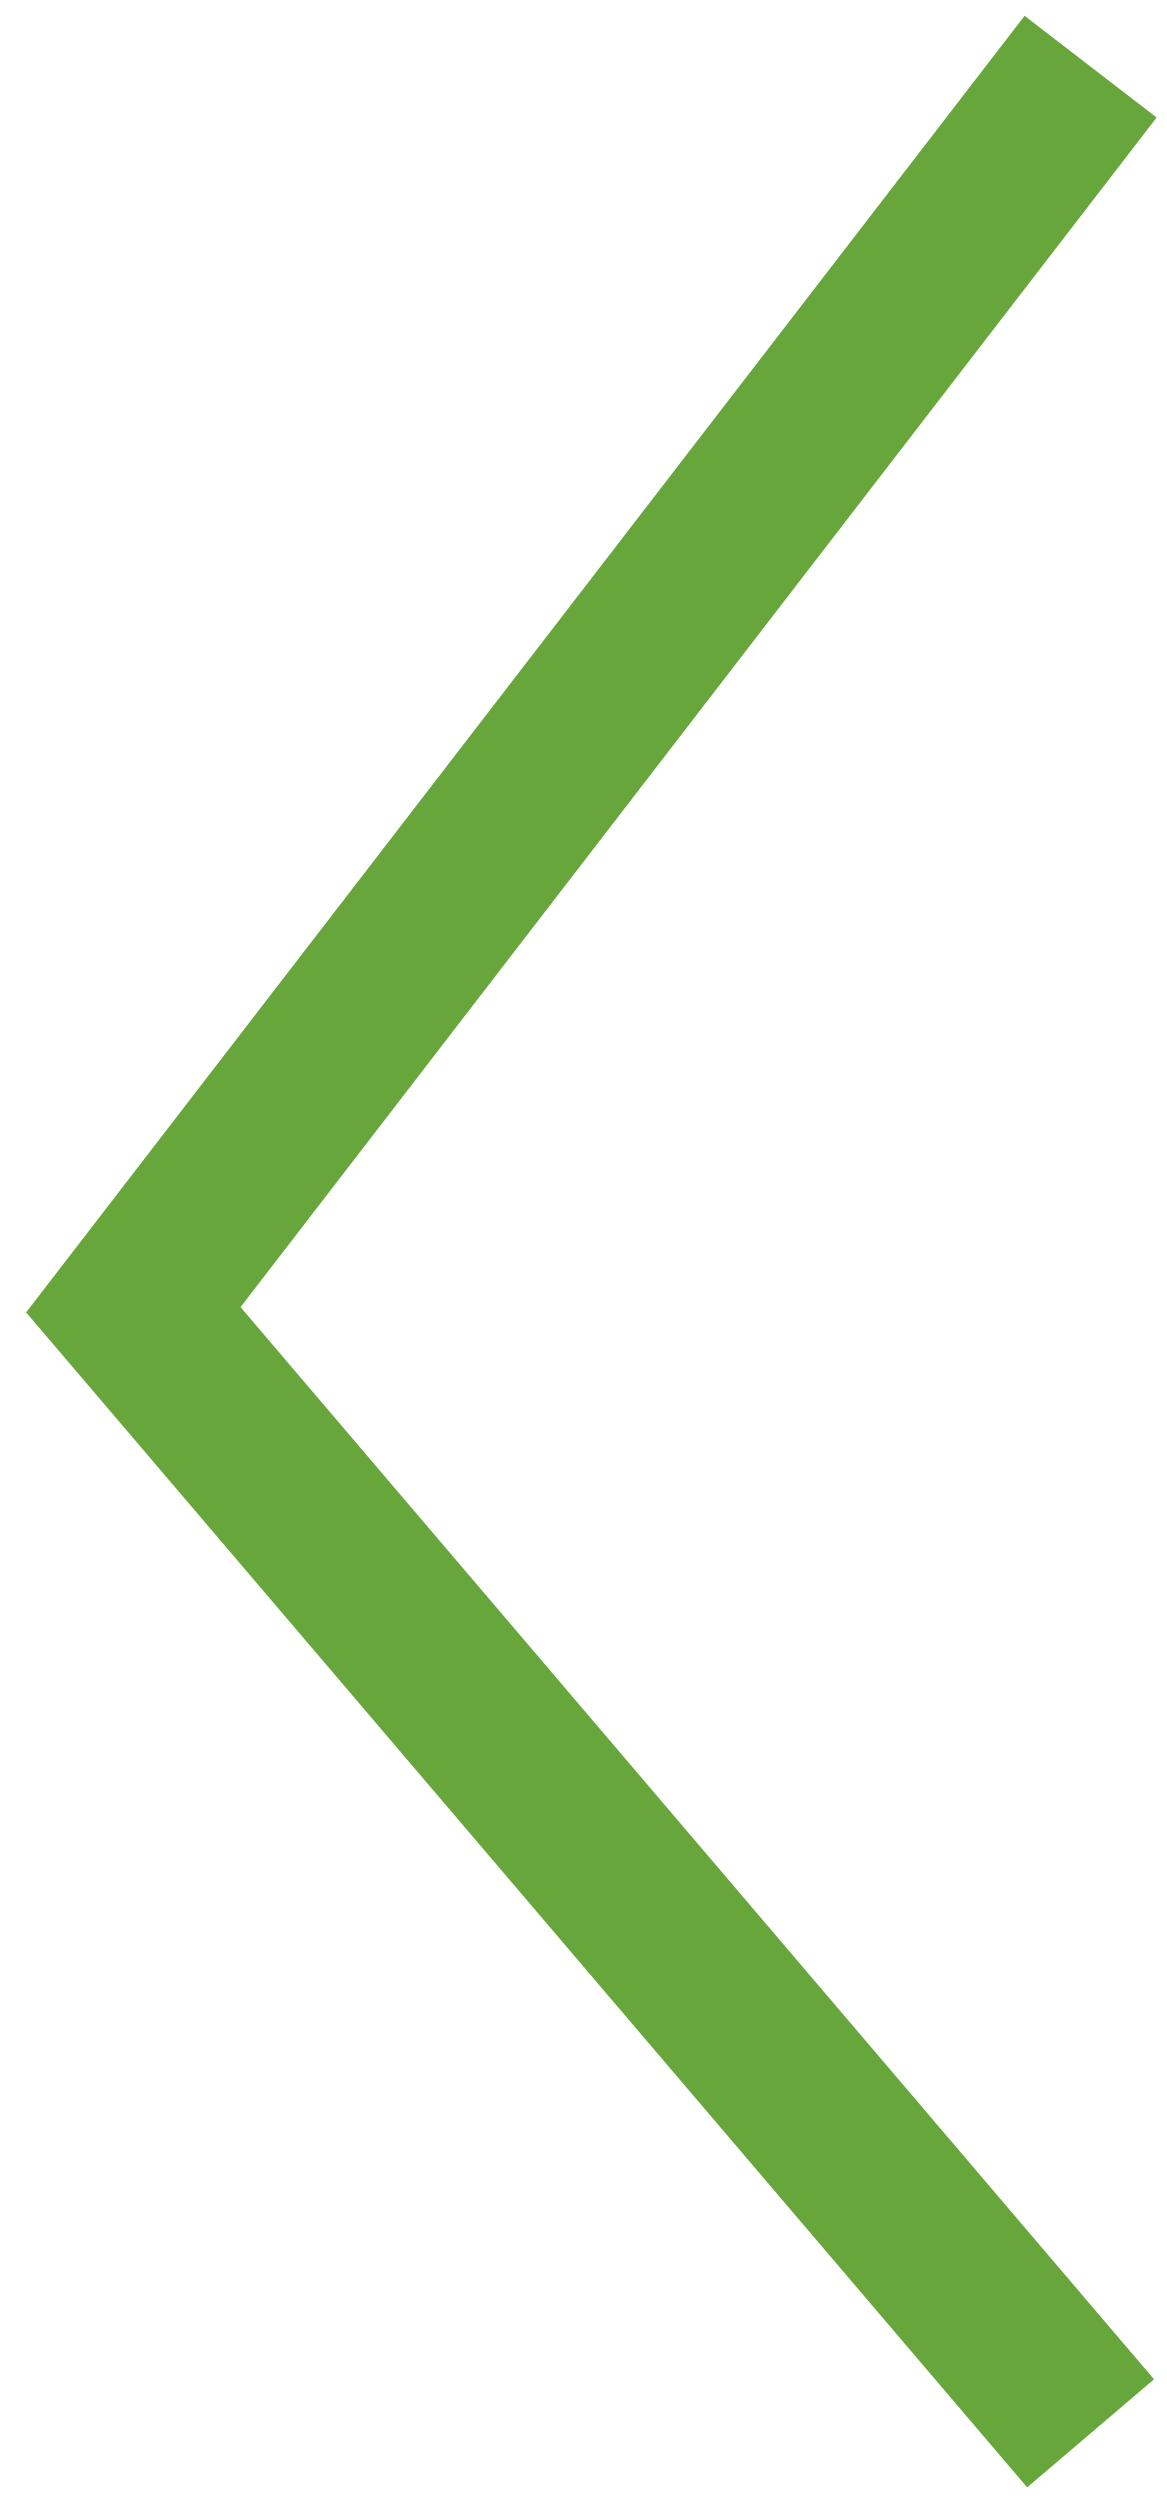
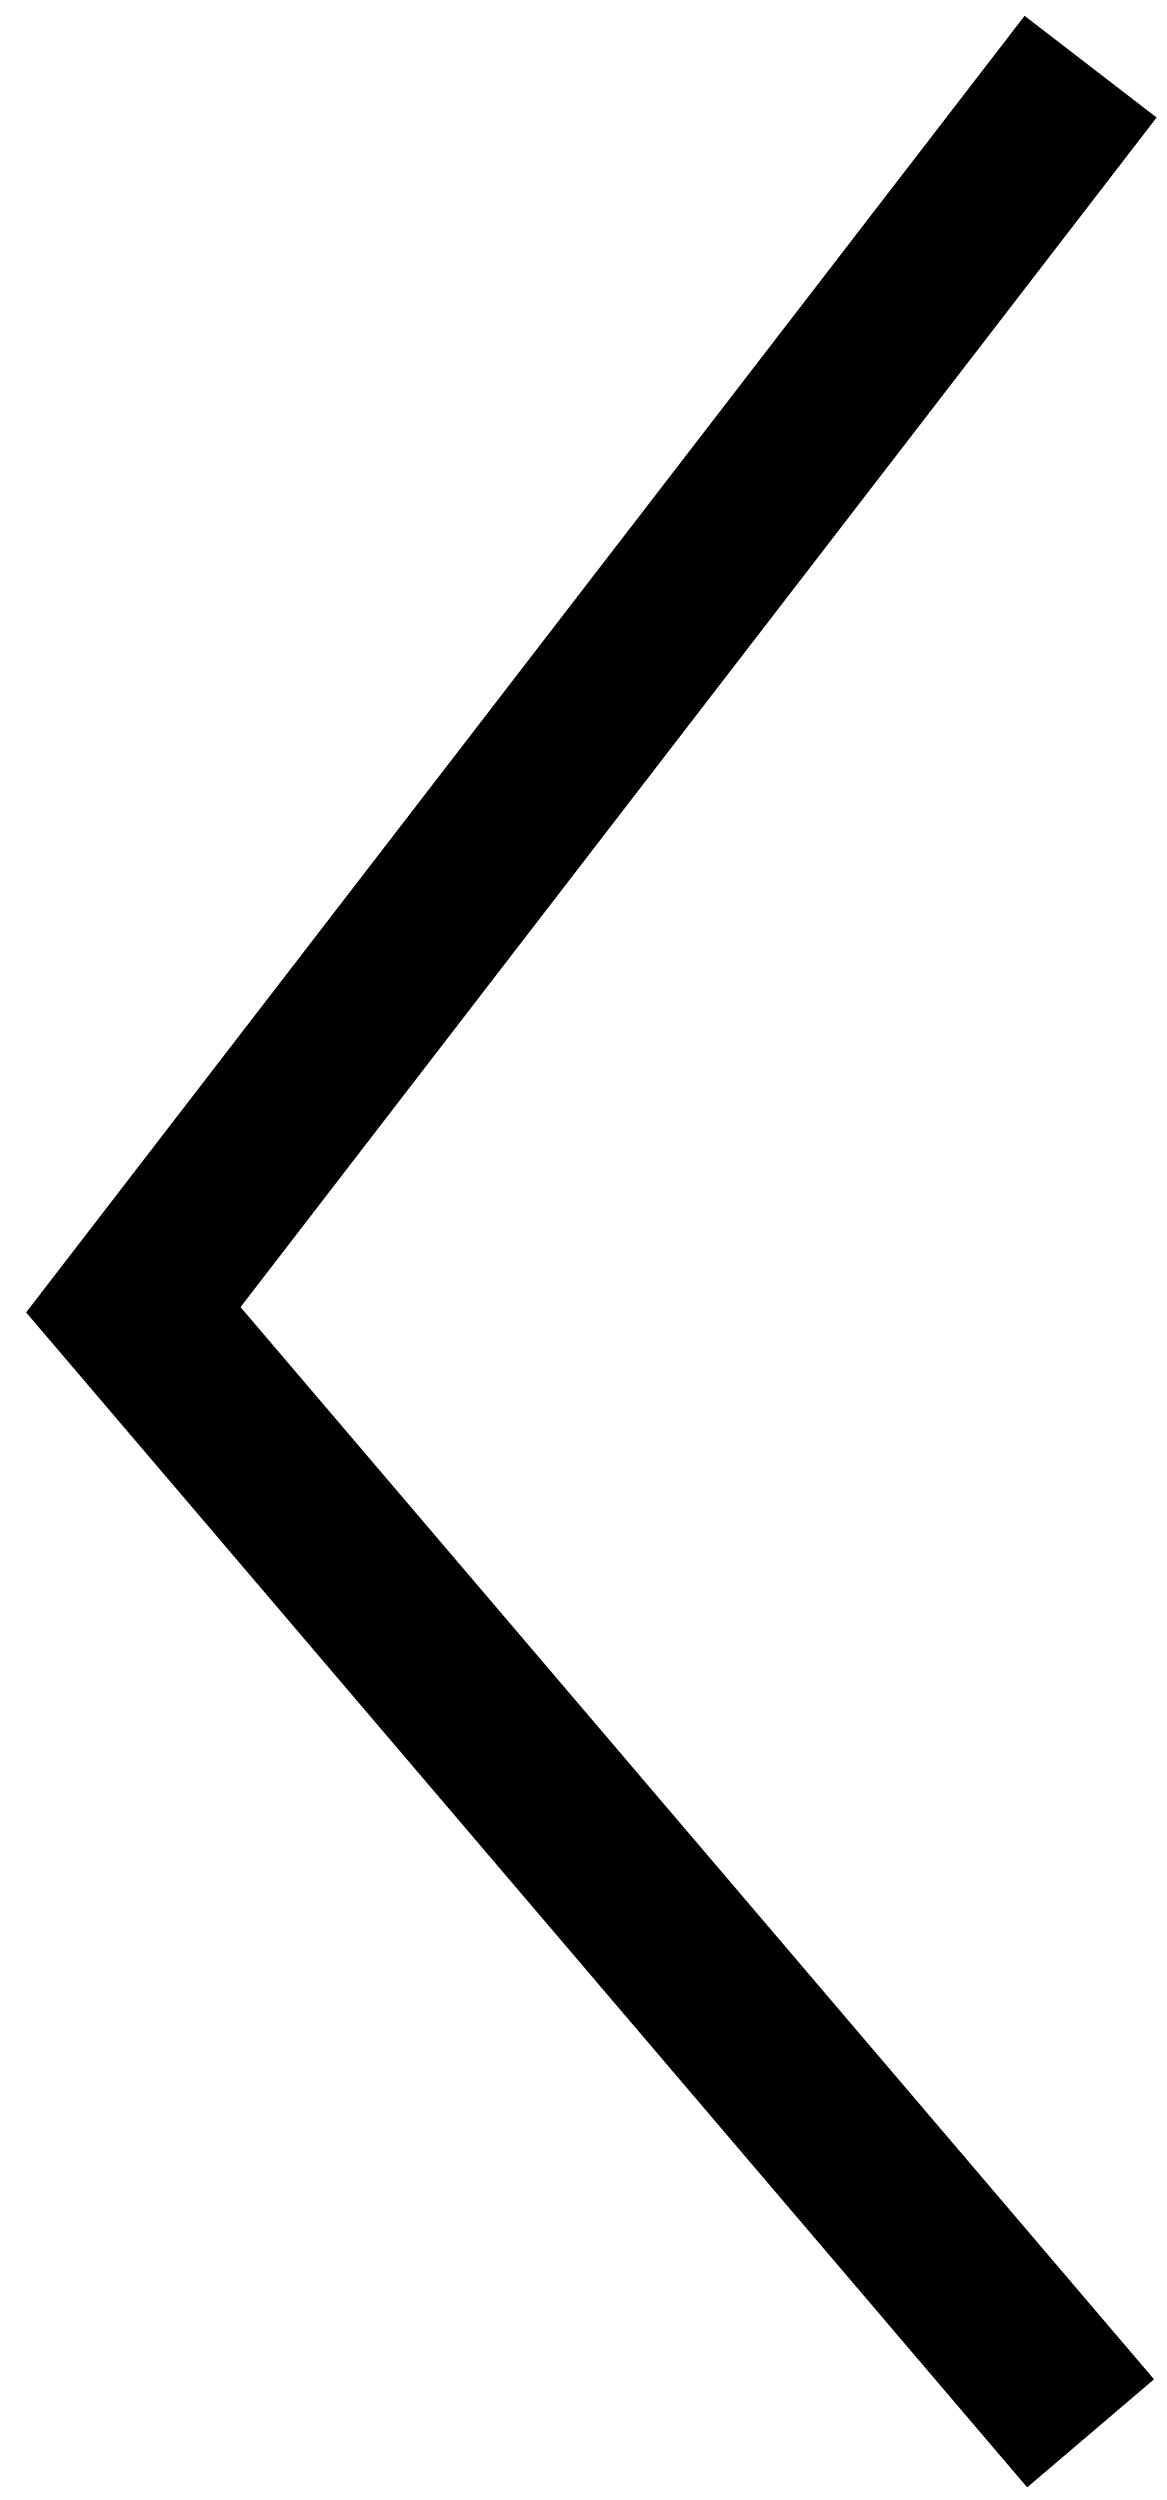
<svg xmlns="http://www.w3.org/2000/svg" width="35" height="75" viewBox="0 0 35 75">
-   <path fill="none" fill-rule="evenodd" stroke="#67a63a" stroke-width="5" d="M32.718 2L4 39.293 32.718 73" />
+   <path fill="none" fill-rule="evenodd" stroke="#000000" stroke-width="5" d="M32.718 2L4 39.293 32.718 73" />
</svg>
